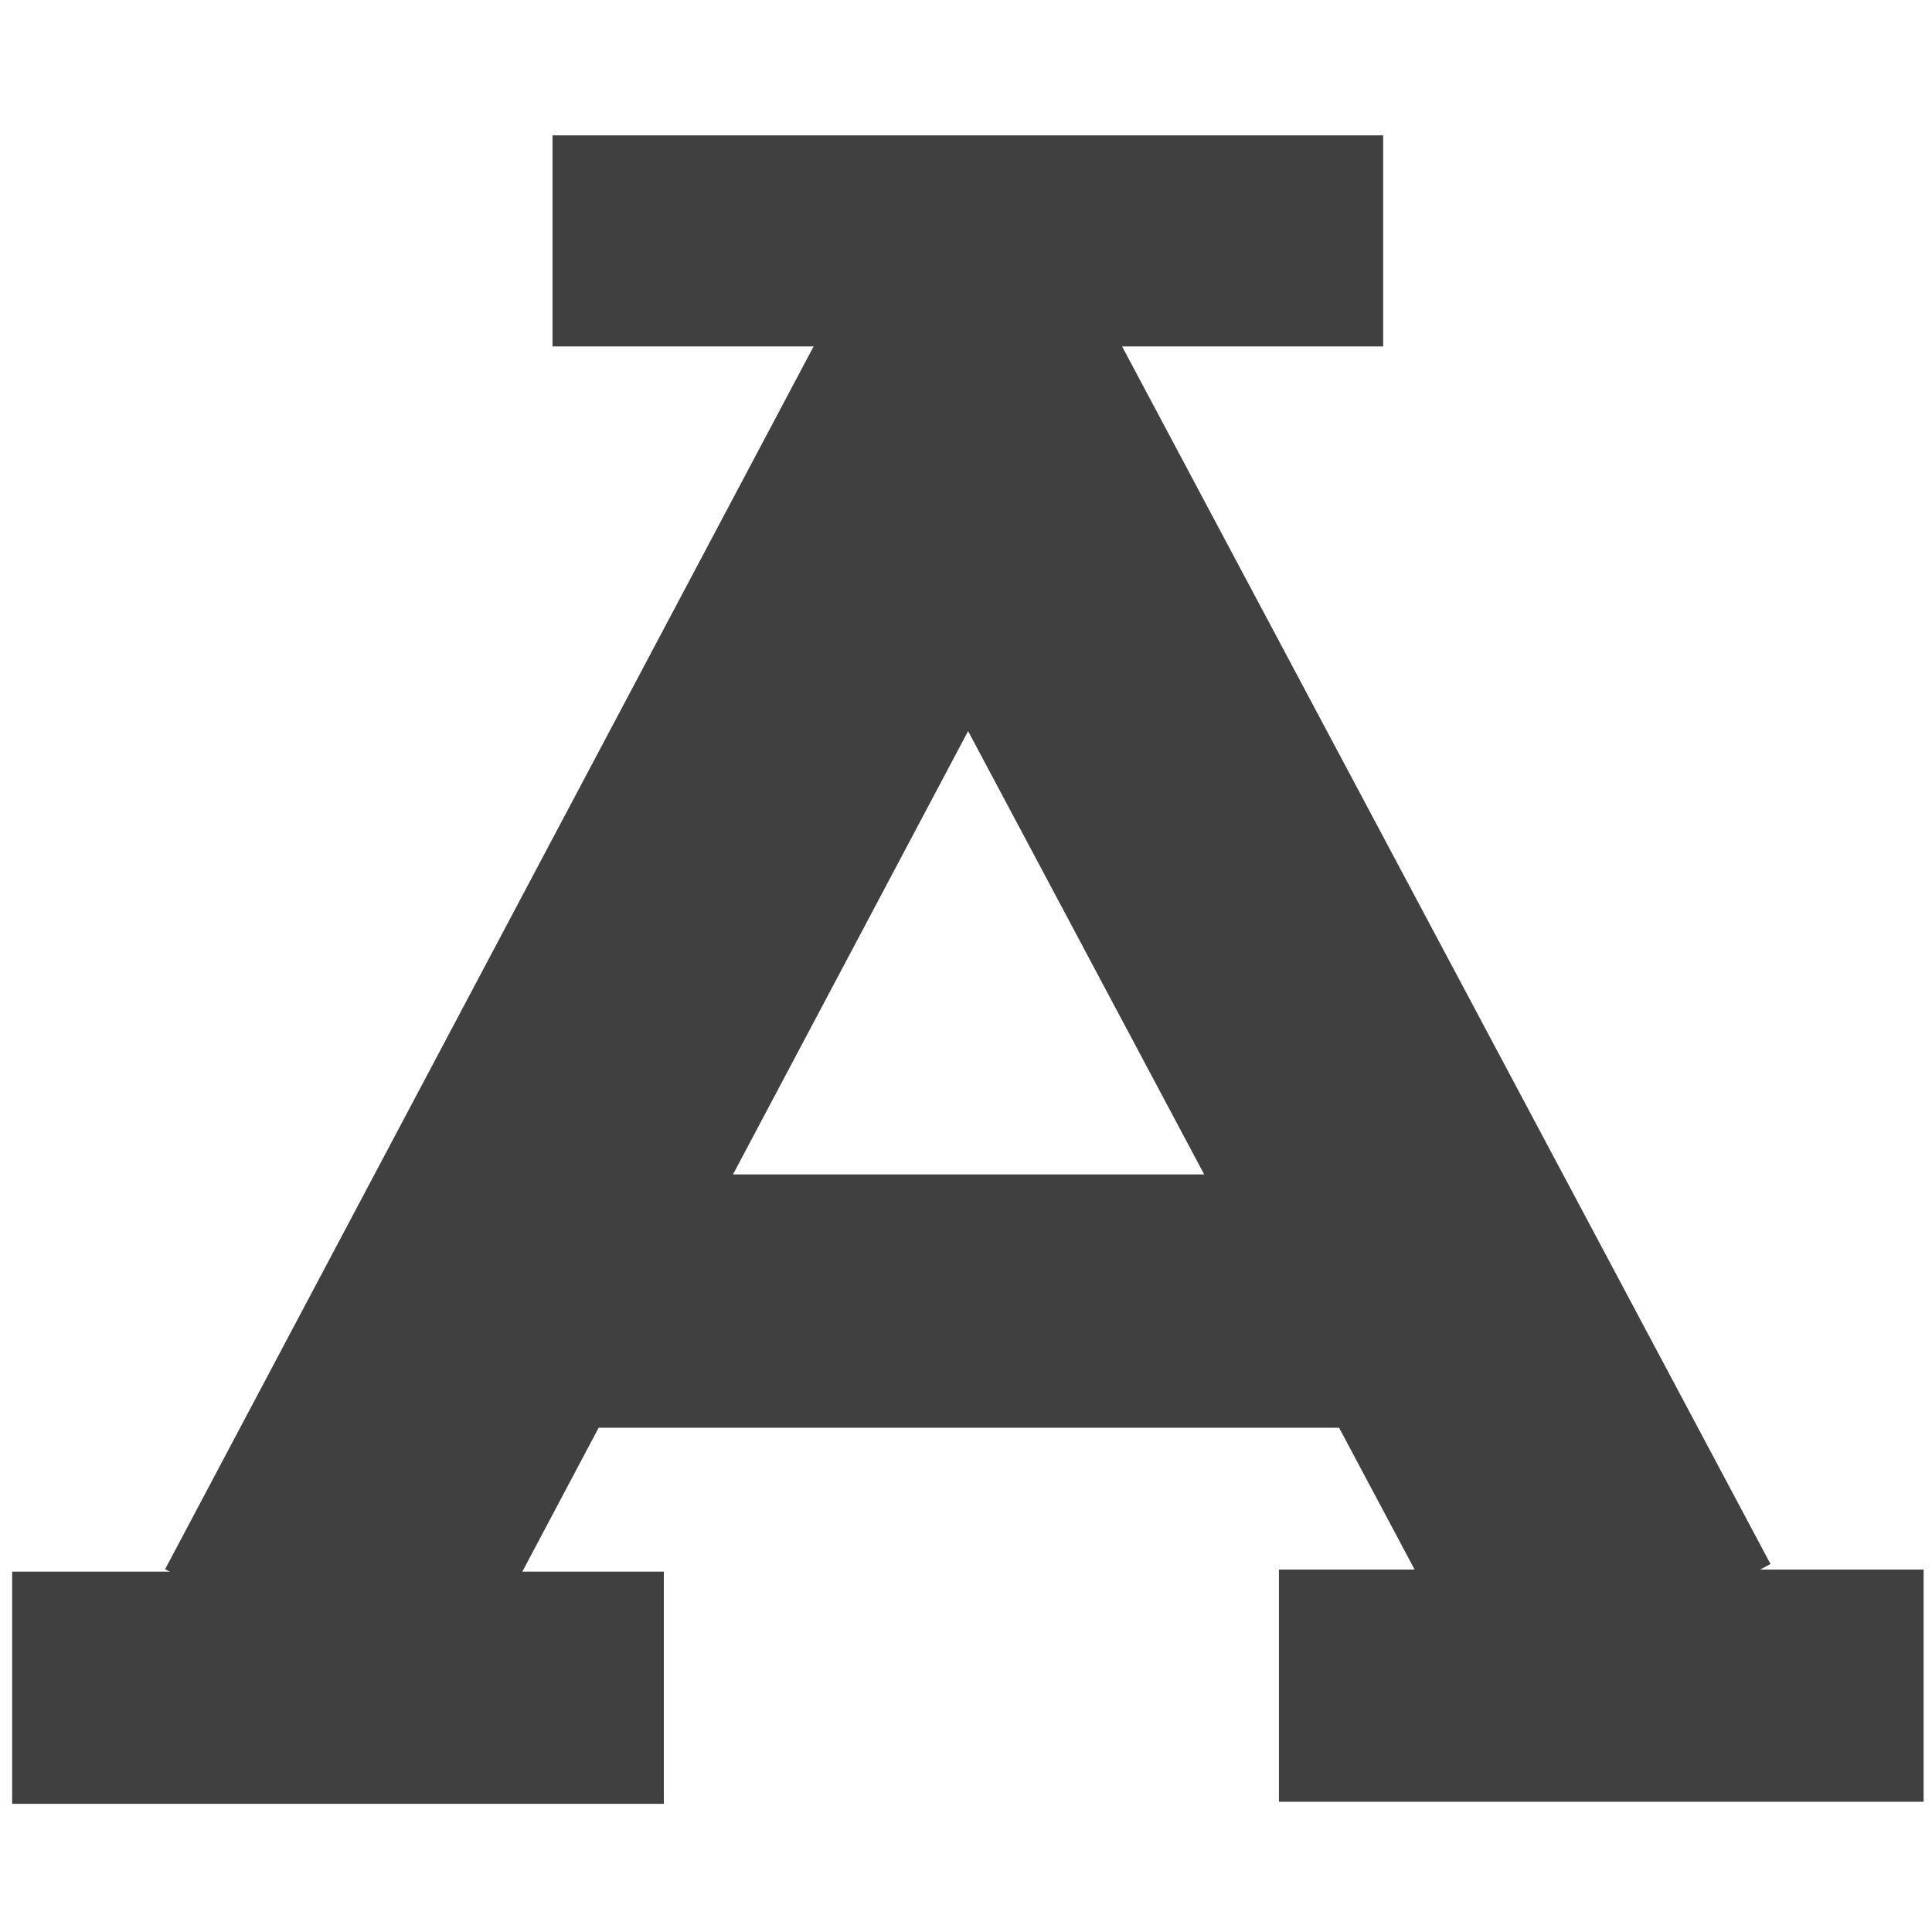
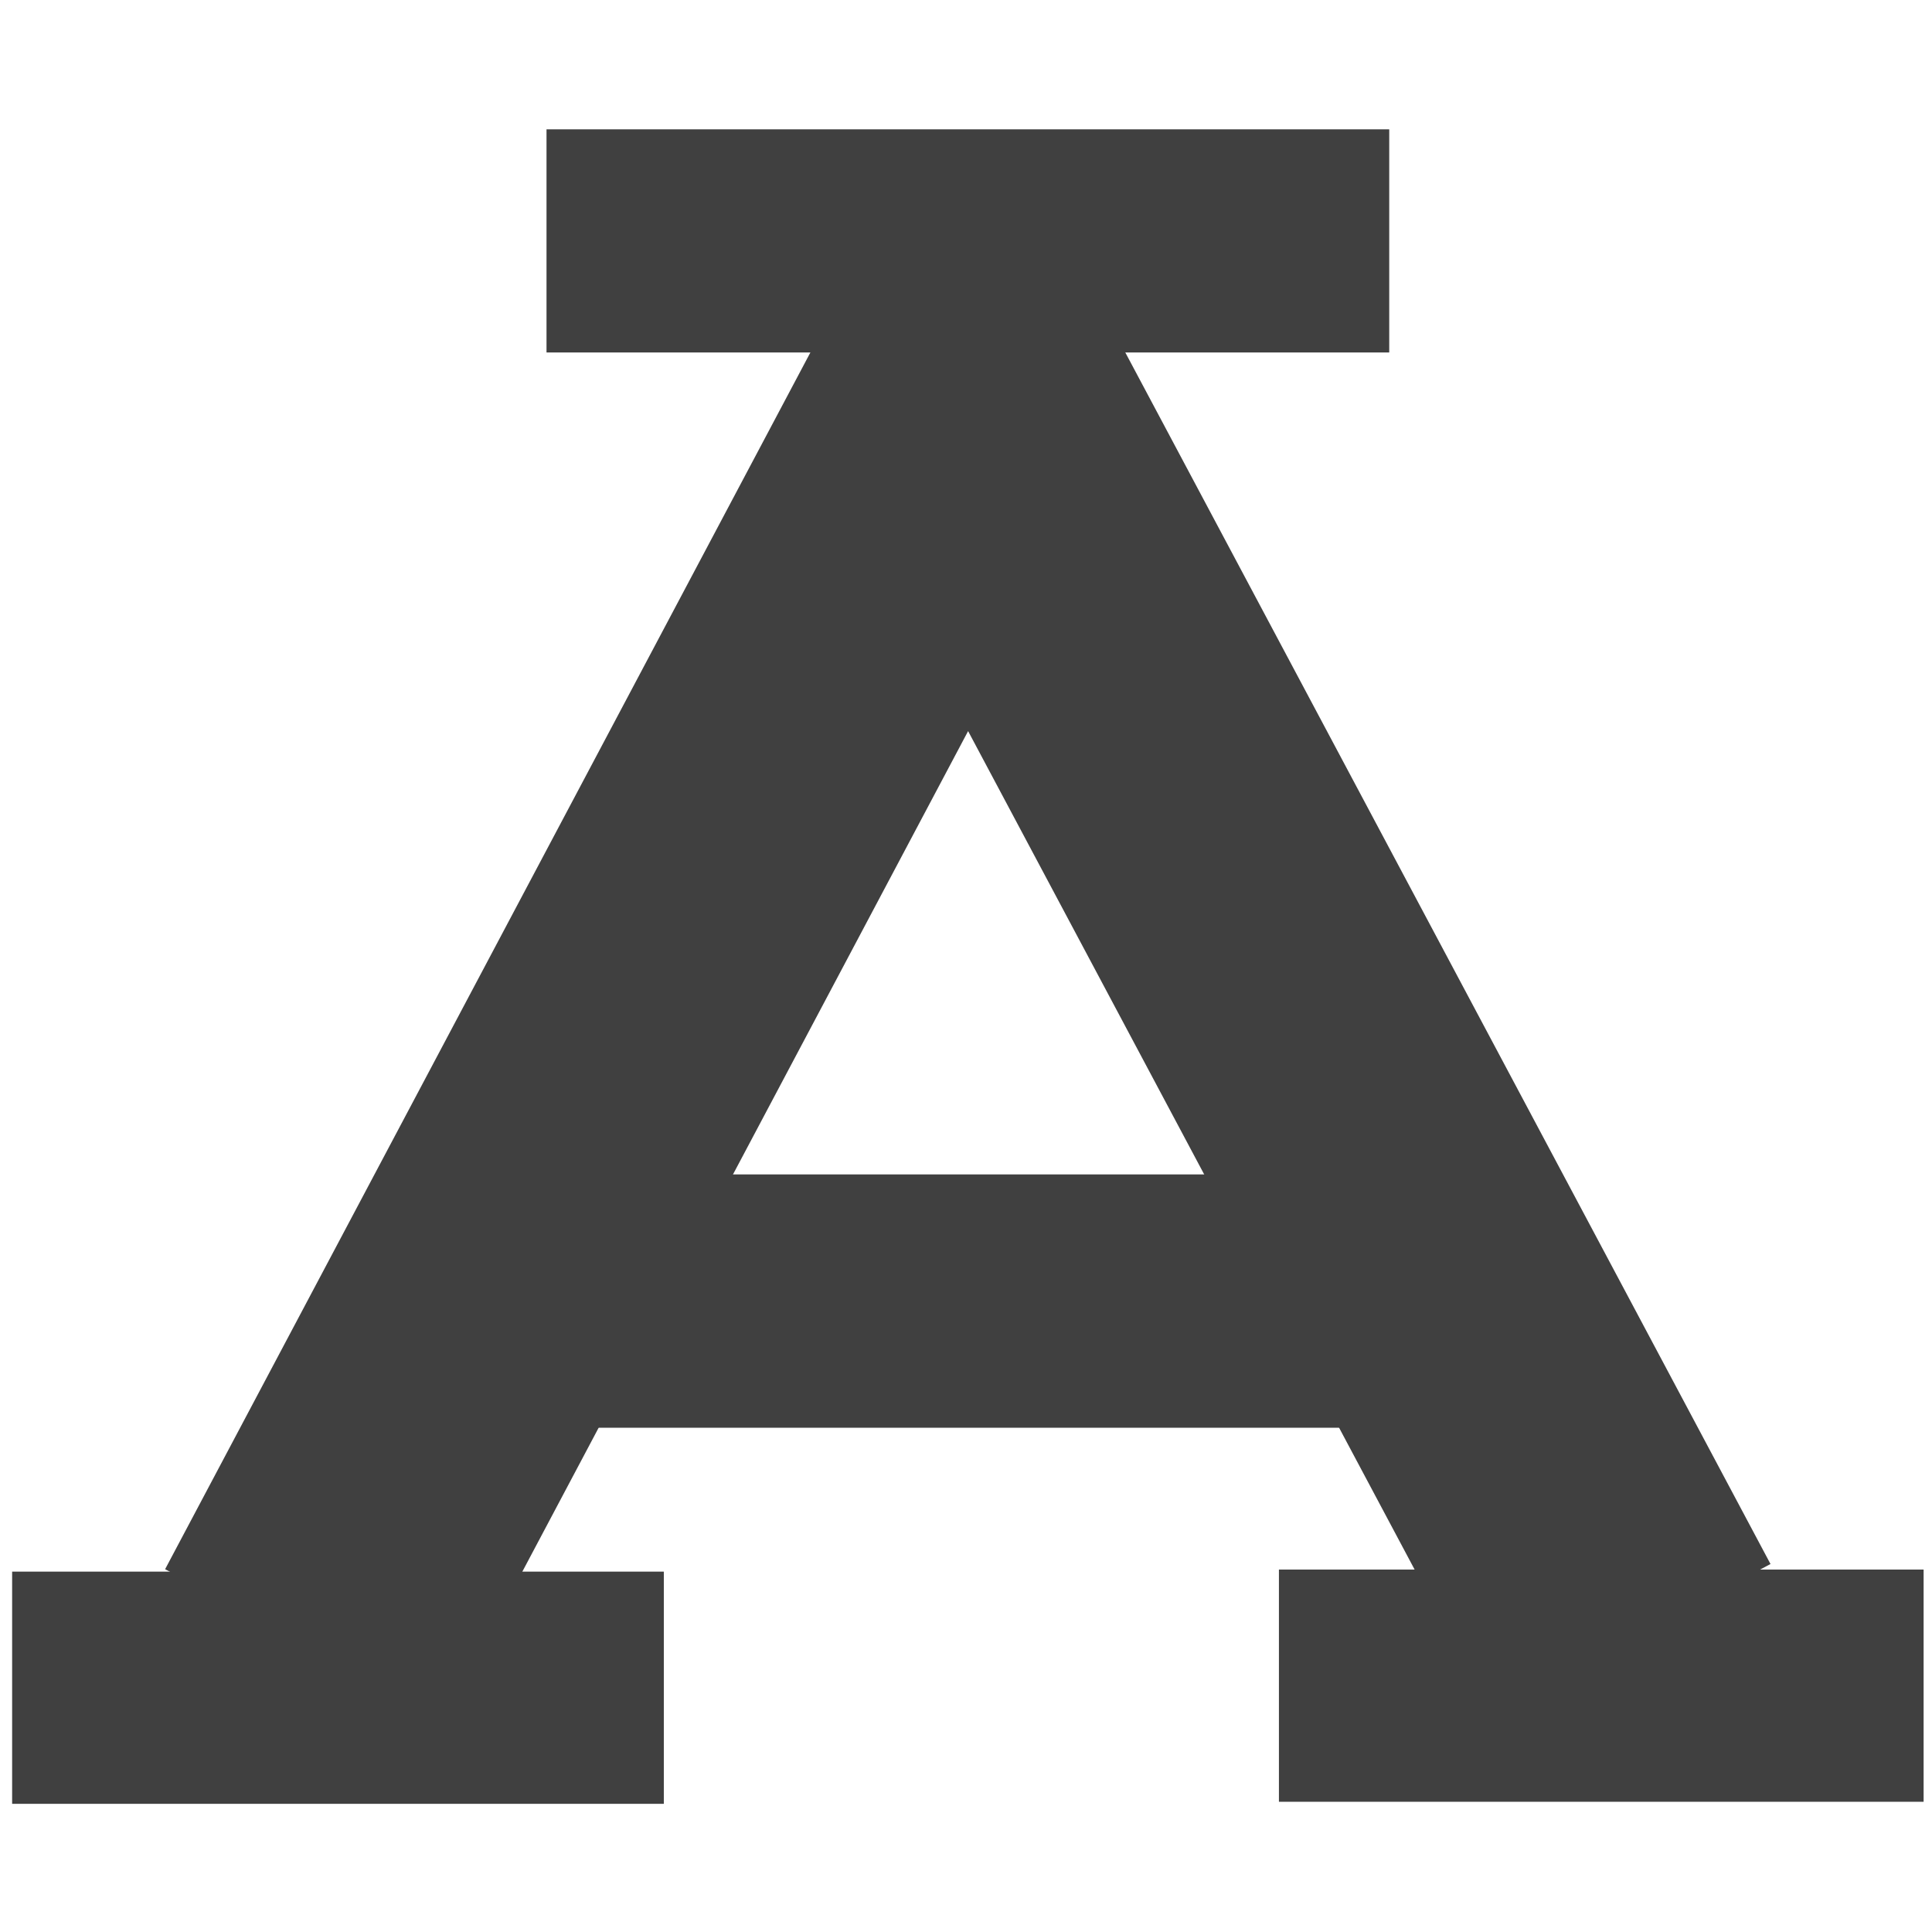
<svg xmlns="http://www.w3.org/2000/svg" width="16" height="16" id="svg3010" version="1.1">
  <defs id="defs3012" />
  <g id="layer1" transform="translate(0,-16)">
    <path style="fill:none;stroke:#404040;stroke-width:2.623;stroke-linecap:butt;stroke-linejoin:bevel;stroke-miterlimit:4;stroke-opacity:1;stroke-dasharray:none" d="M 2.526,29.61 8.015,19.26 13.505,29.569" id="path3788" />
    <path style="fill:none;stroke:#404040;stroke-width:1.923;stroke-linecap:square;stroke-linejoin:miter;stroke-miterlimit:4;stroke-opacity:1;stroke-dasharray:none" d="m 1.062,29.977 3.474,0" id="path3790" />
    <path style="fill:none;stroke:#404040;stroke-width:1.923;stroke-linecap:square;stroke-linejoin:miter;stroke-miterlimit:4;stroke-opacity:1;stroke-dasharray:none" d="m 14.969,29.96 -3.416,0" id="path3792" />
-     <path style="fill:none;stroke:#404040;stroke-width:1.748;stroke-linecap:square;stroke-linejoin:miter;stroke-miterlimit:4;stroke-opacity:1;stroke-dasharray:none" d="m 5.45,17.995 5.131,0" id="path3794" />
+     <path style="fill:none;stroke:#404040;stroke-width:1.848;stroke-linecap:square;stroke-linejoin:miter;stroke-miterlimit:4;stroke-opacity:1;stroke-dasharray:none" d="m 5.45,17.995 5.131,0" id="path3794" />
    <path style="fill:none;stroke:#404040;stroke-width:2.098;stroke-linecap:square;stroke-linejoin:miter;stroke-miterlimit:4;stroke-opacity:1;stroke-dasharray:none" d="m 4.71,26.775 6.507,0" id="path3796" />
  </g>
</svg>
